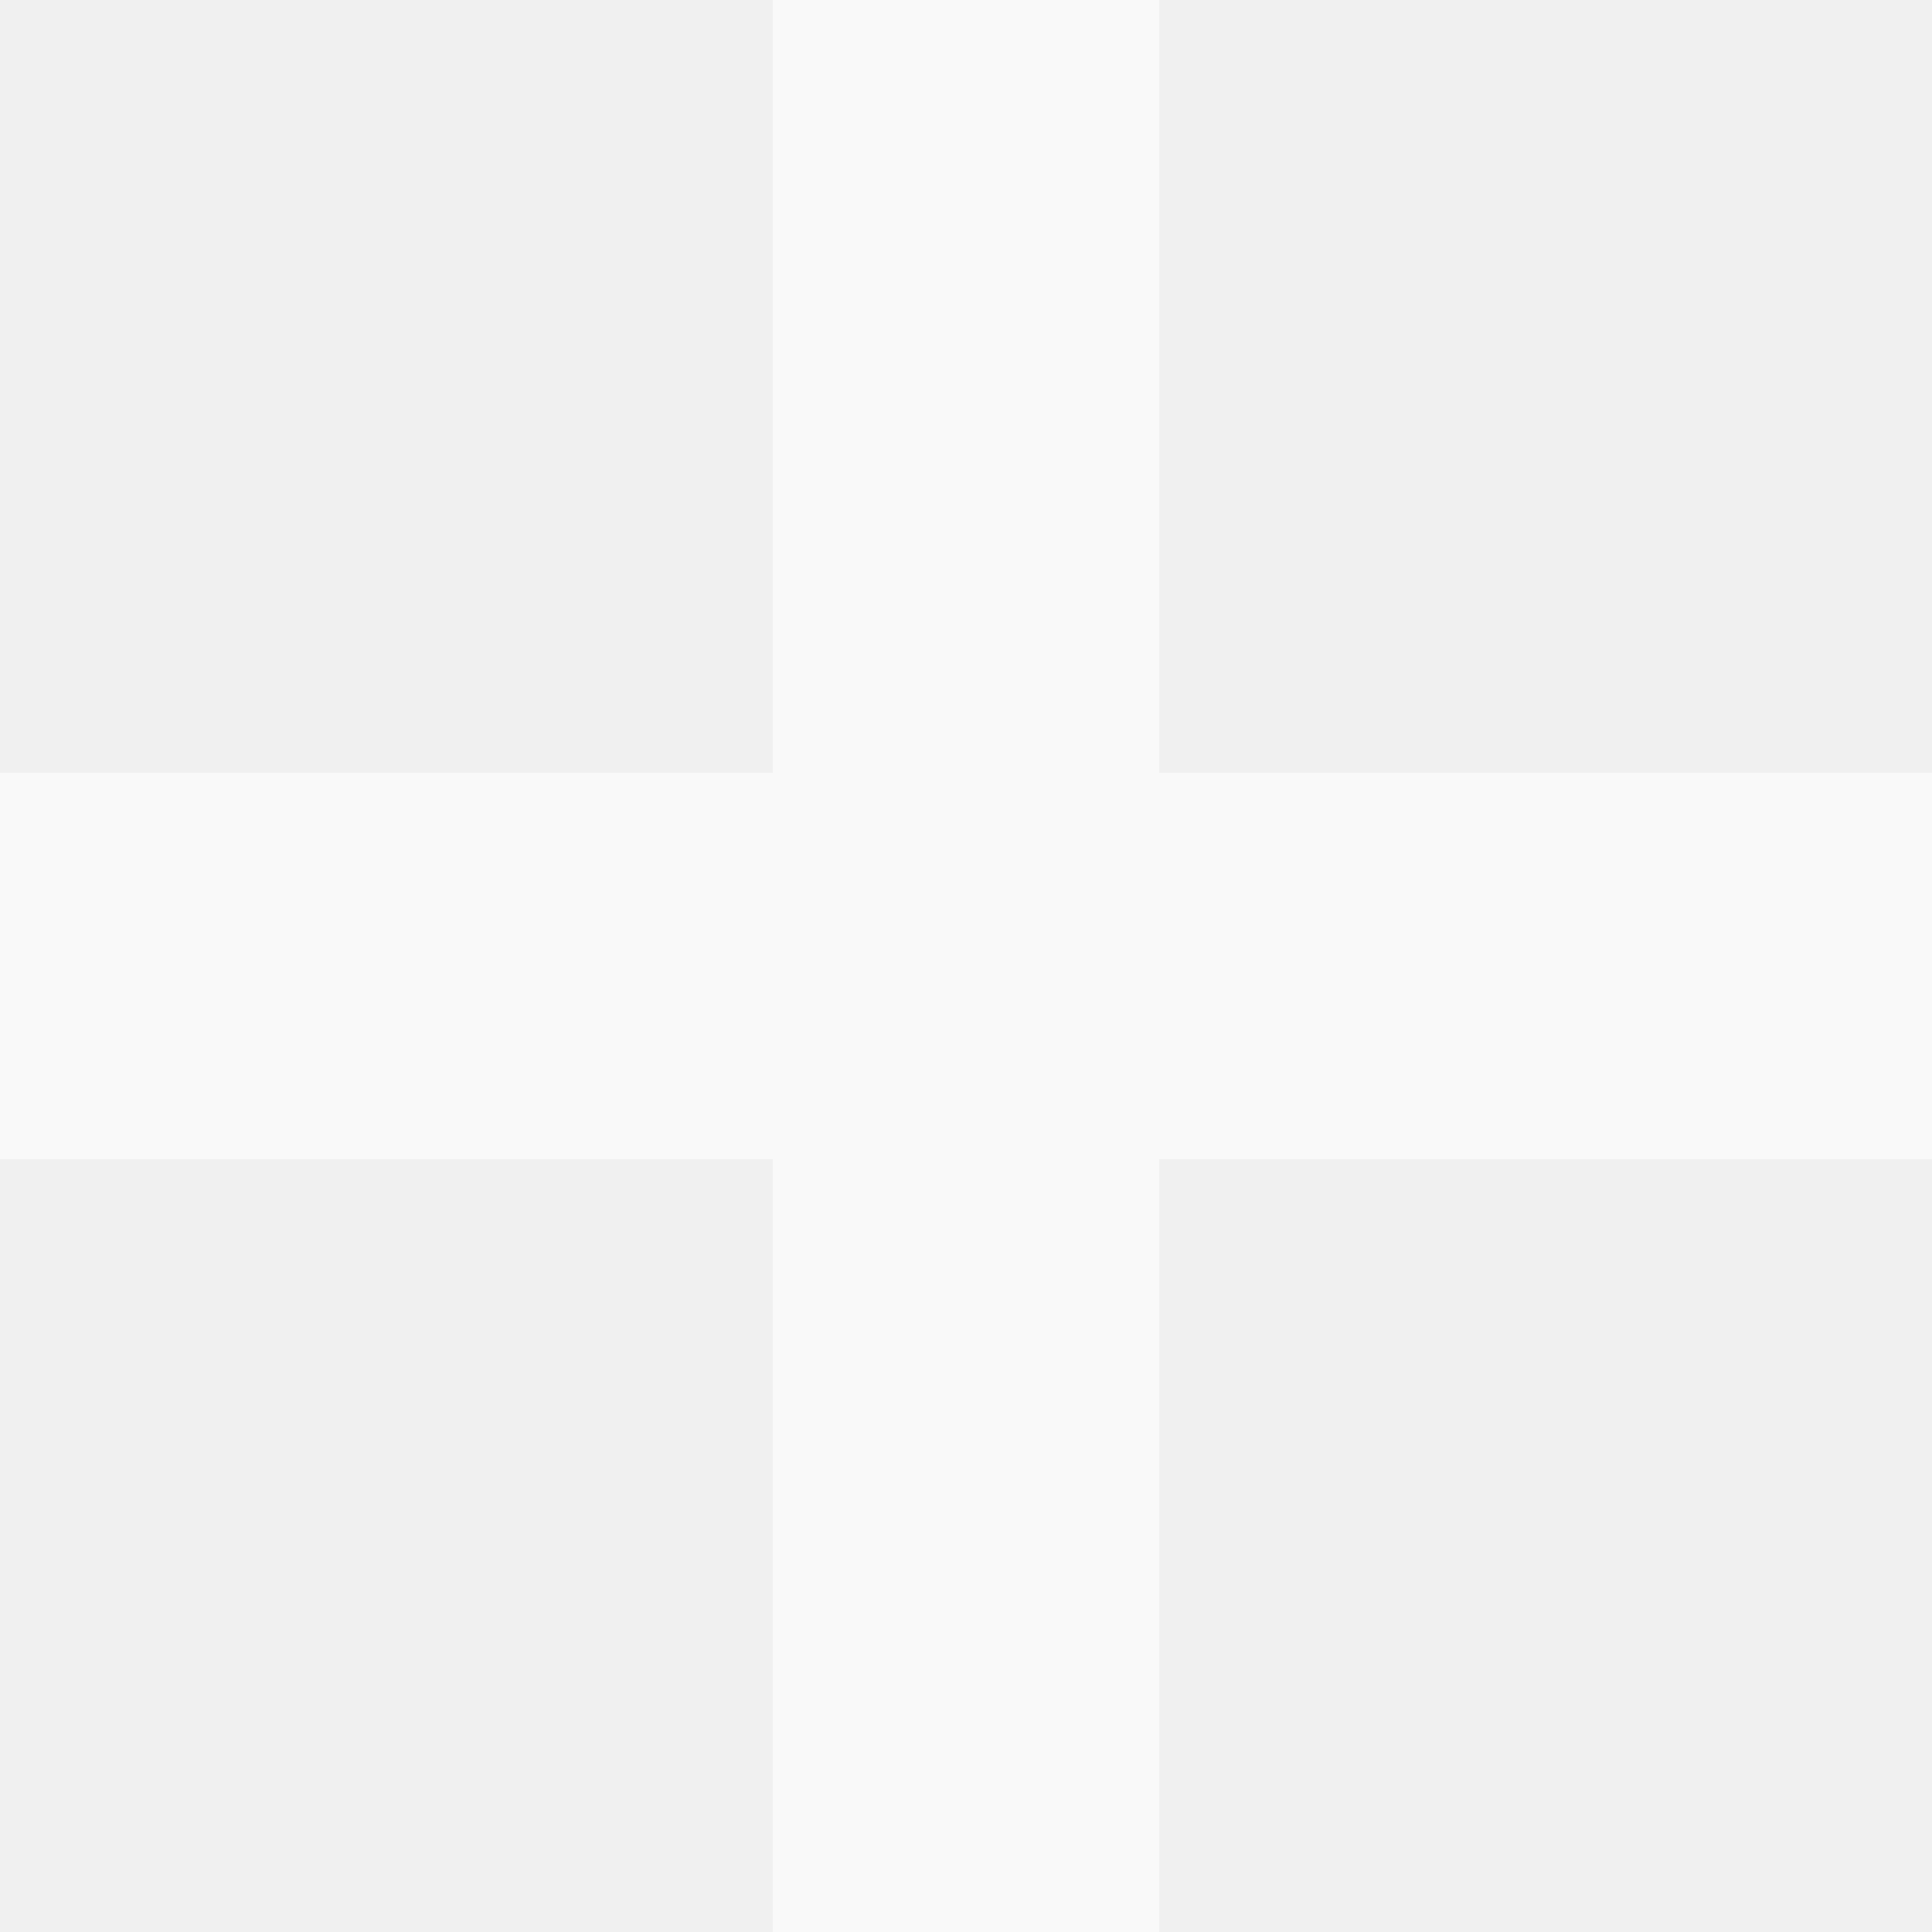
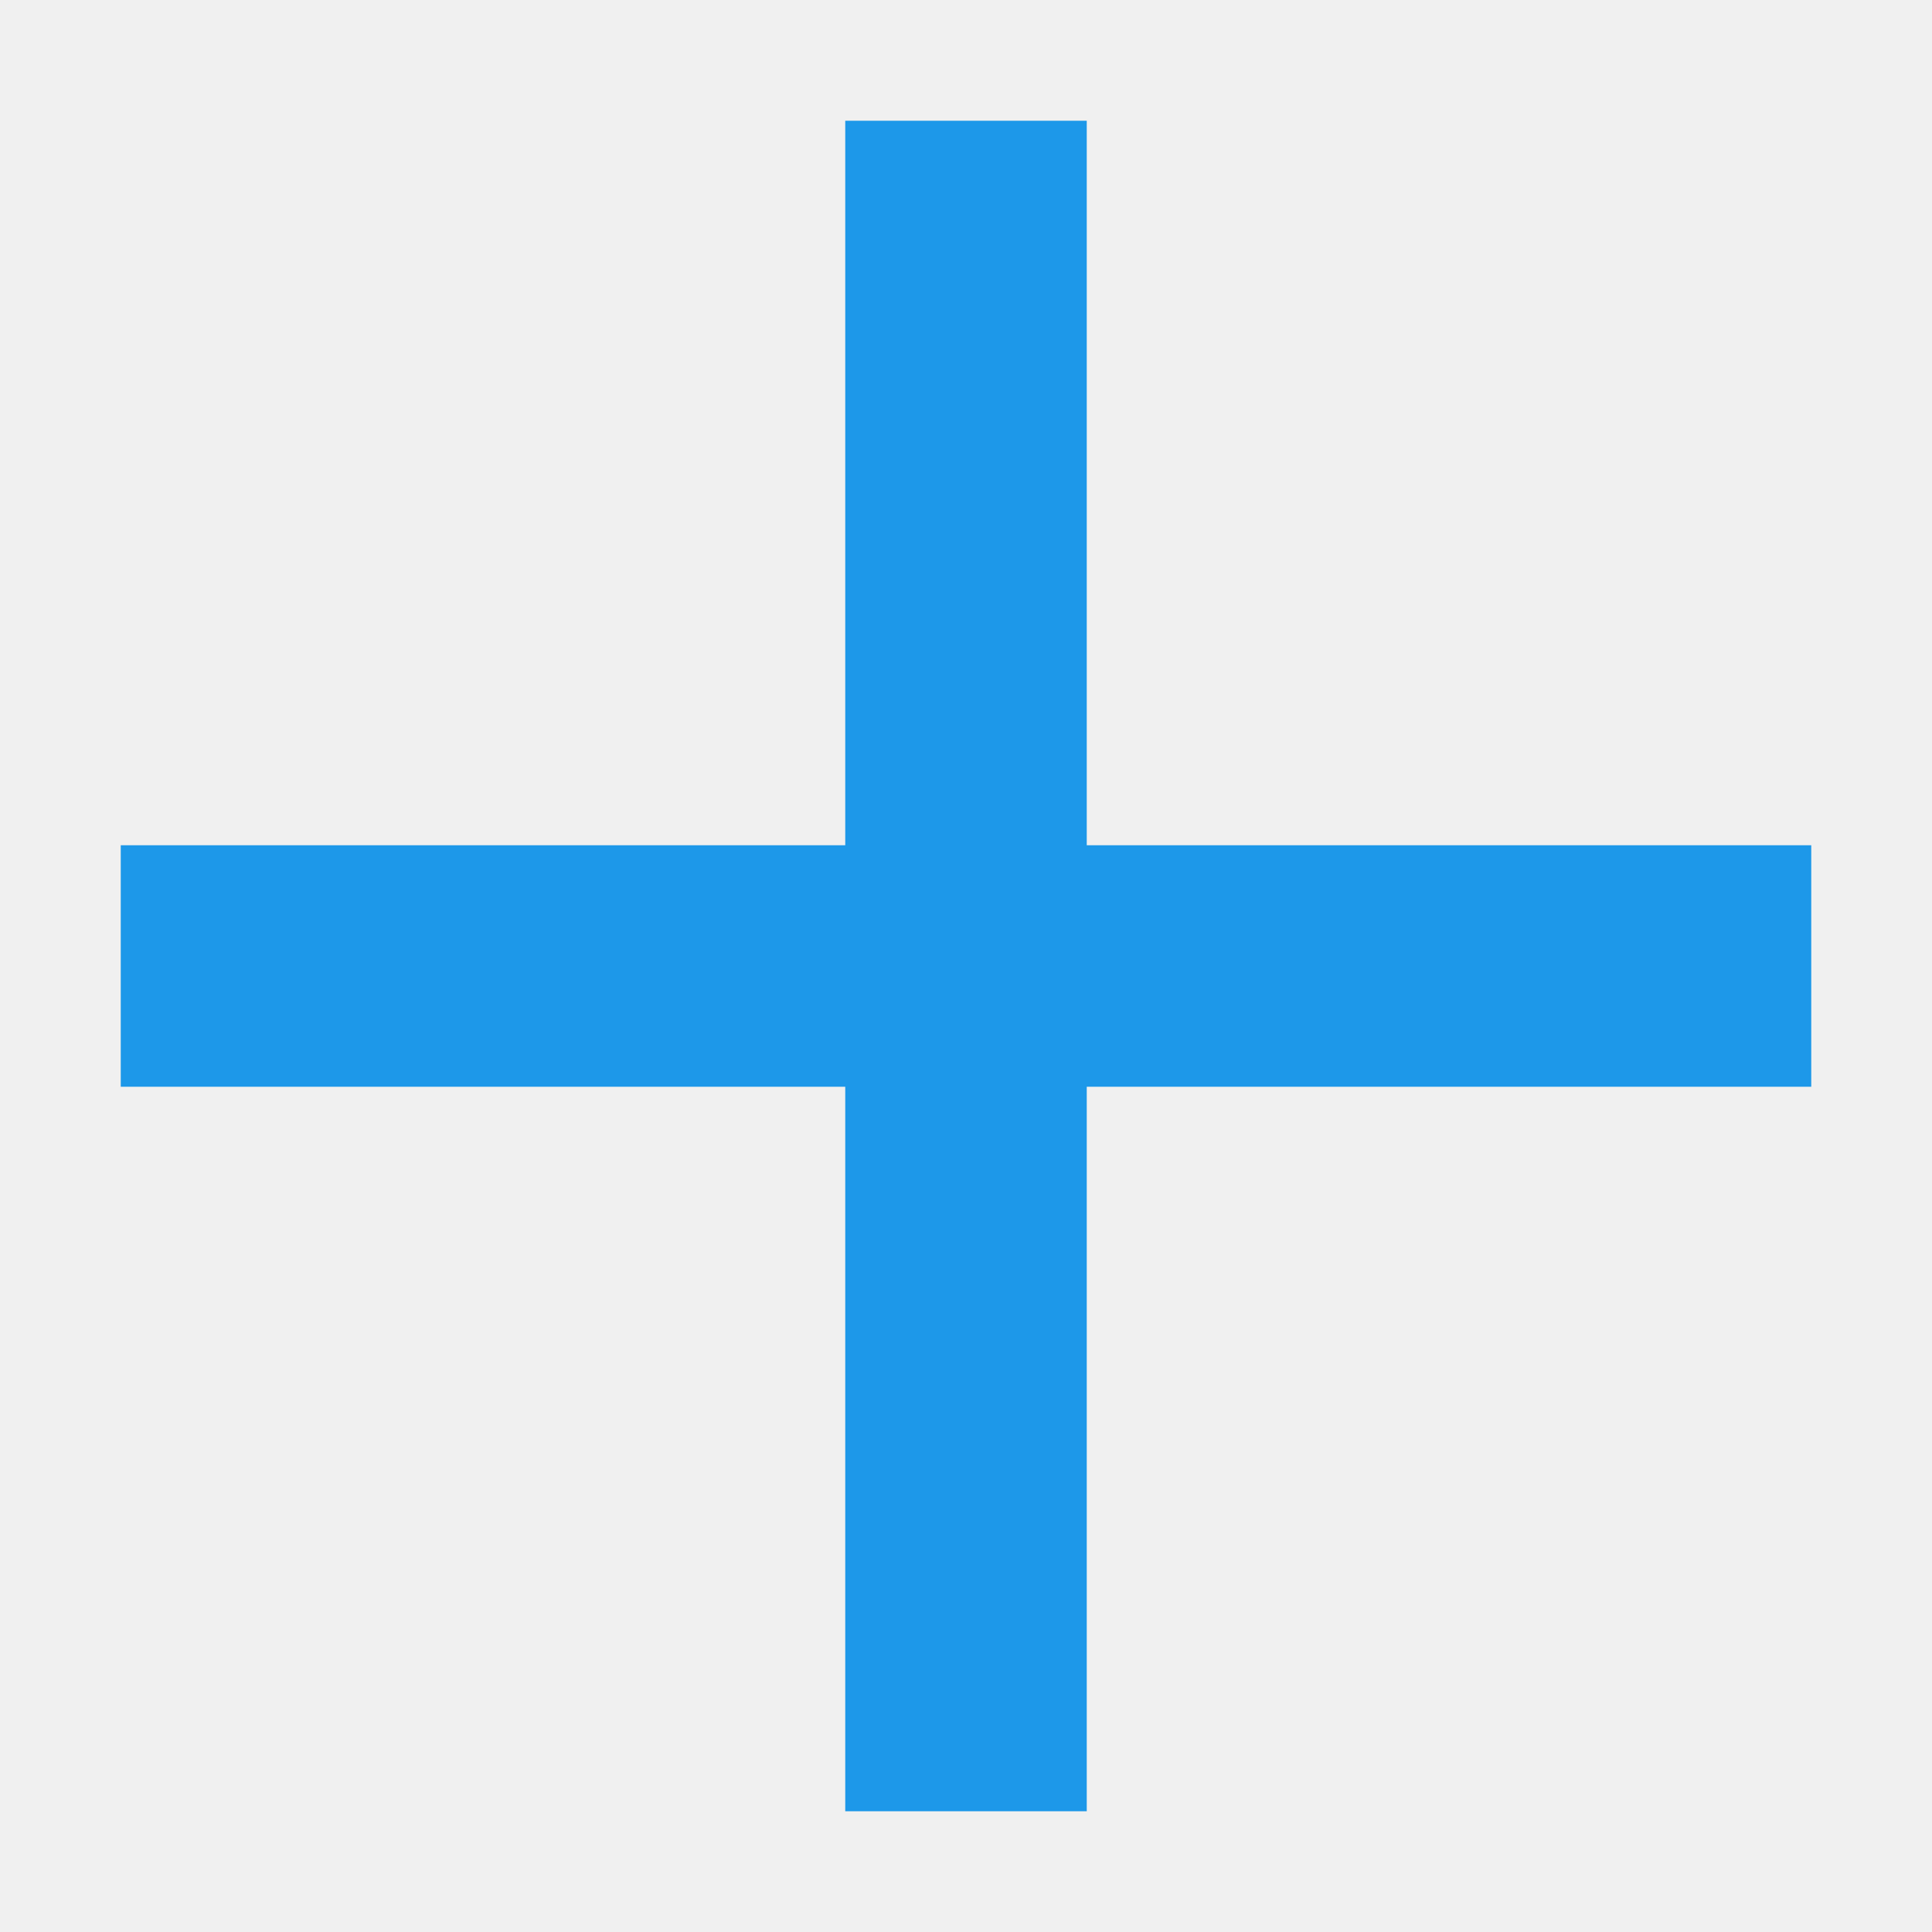
- <svg xmlns="http://www.w3.org/2000/svg" width="20px" height="20px" viewBox="0 0 20 20" version="1.1">
-   <g id="Symbols" stroke="none" stroke-width="1" fill="none" fill-rule="evenodd" fill-opacity="0.6">
-     <polygon id="Path" fill="#FFFFFF" fill-rule="nonzero" points="12 0 8 0 8 8 0 8 0 12 8 12 8 20 12 20 12 12 20 12 20 8 12 8" />
+ <svg xmlns="http://www.w3.org/2000/svg" width="12px" height="12px" viewBox="0 0 12 12" version="1.1">
+   <g id="Page-1" stroke="none" stroke-width="1" fill="none" fill-rule="evenodd">
+     <polygon id="Path" fill="#1D98E9" fill-rule="nonzero" points="11.25 6.75 6.75 6.75 6.75 11.25 5.25 11.25 5.25 6.75 0.75 6.75 0.75 5.25 5.25 5.25 5.25 0.75 6.75 0.75 6.75 5.25 11.25 5.25" />
  </g>
</svg>
